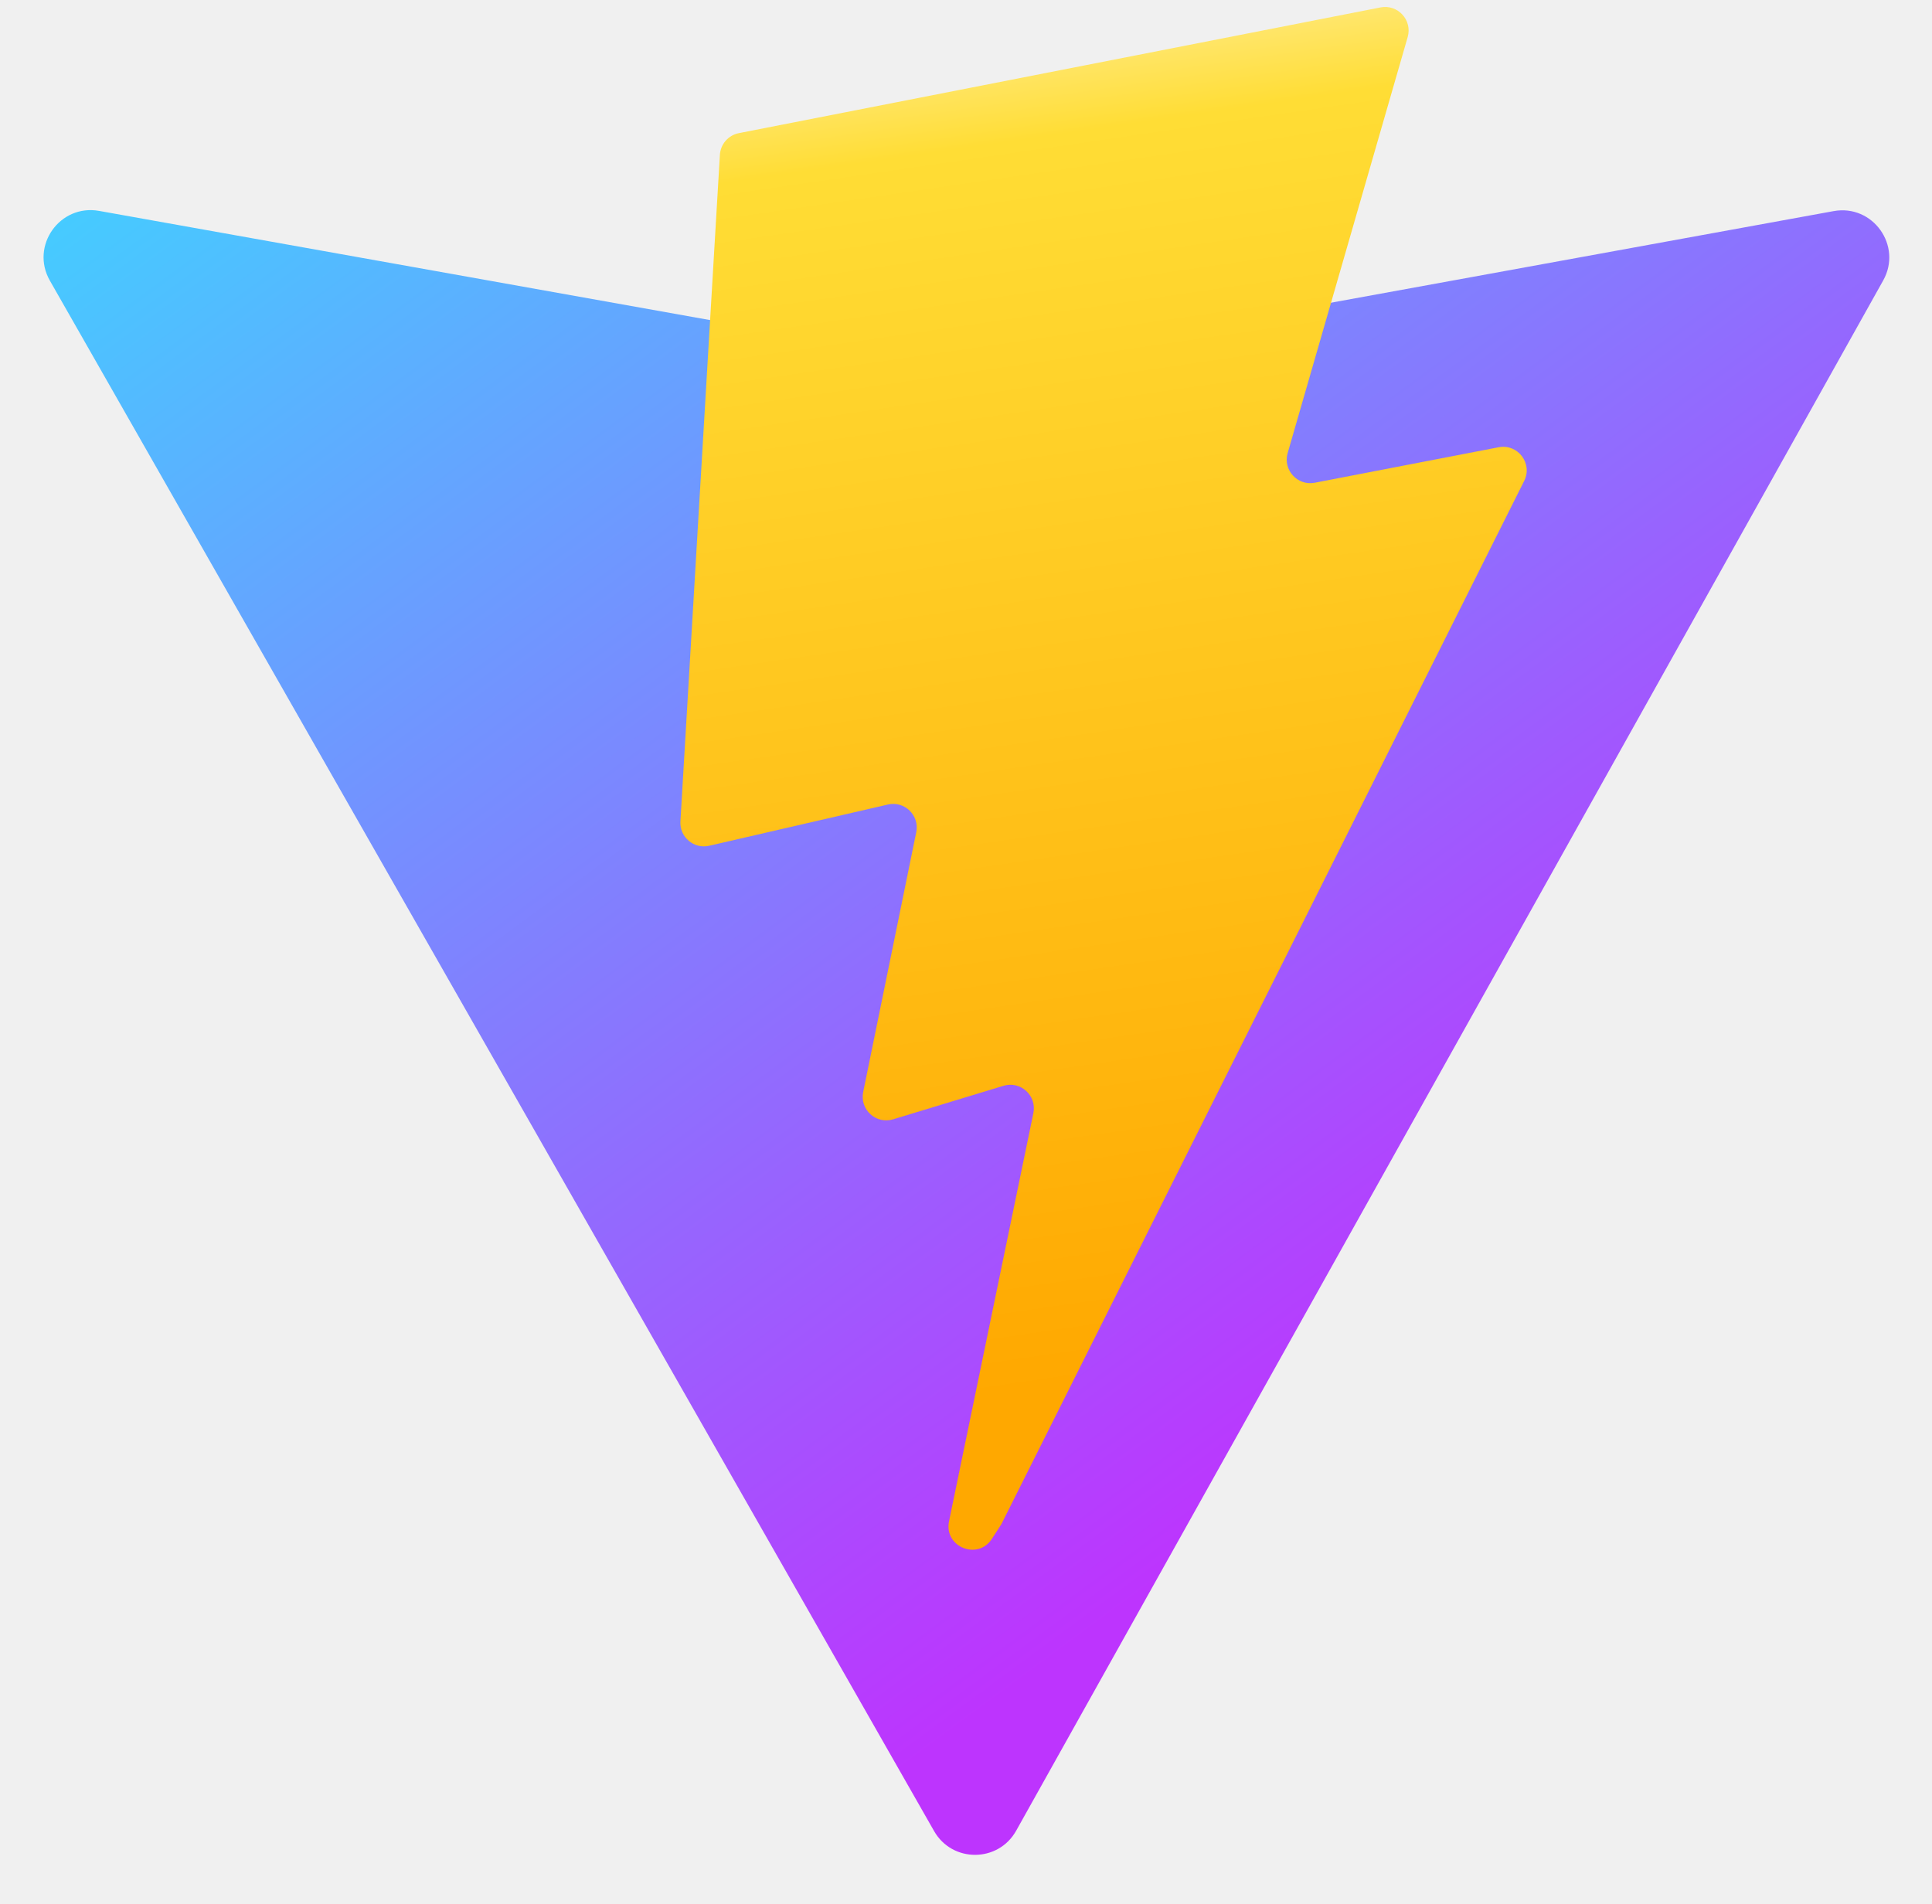
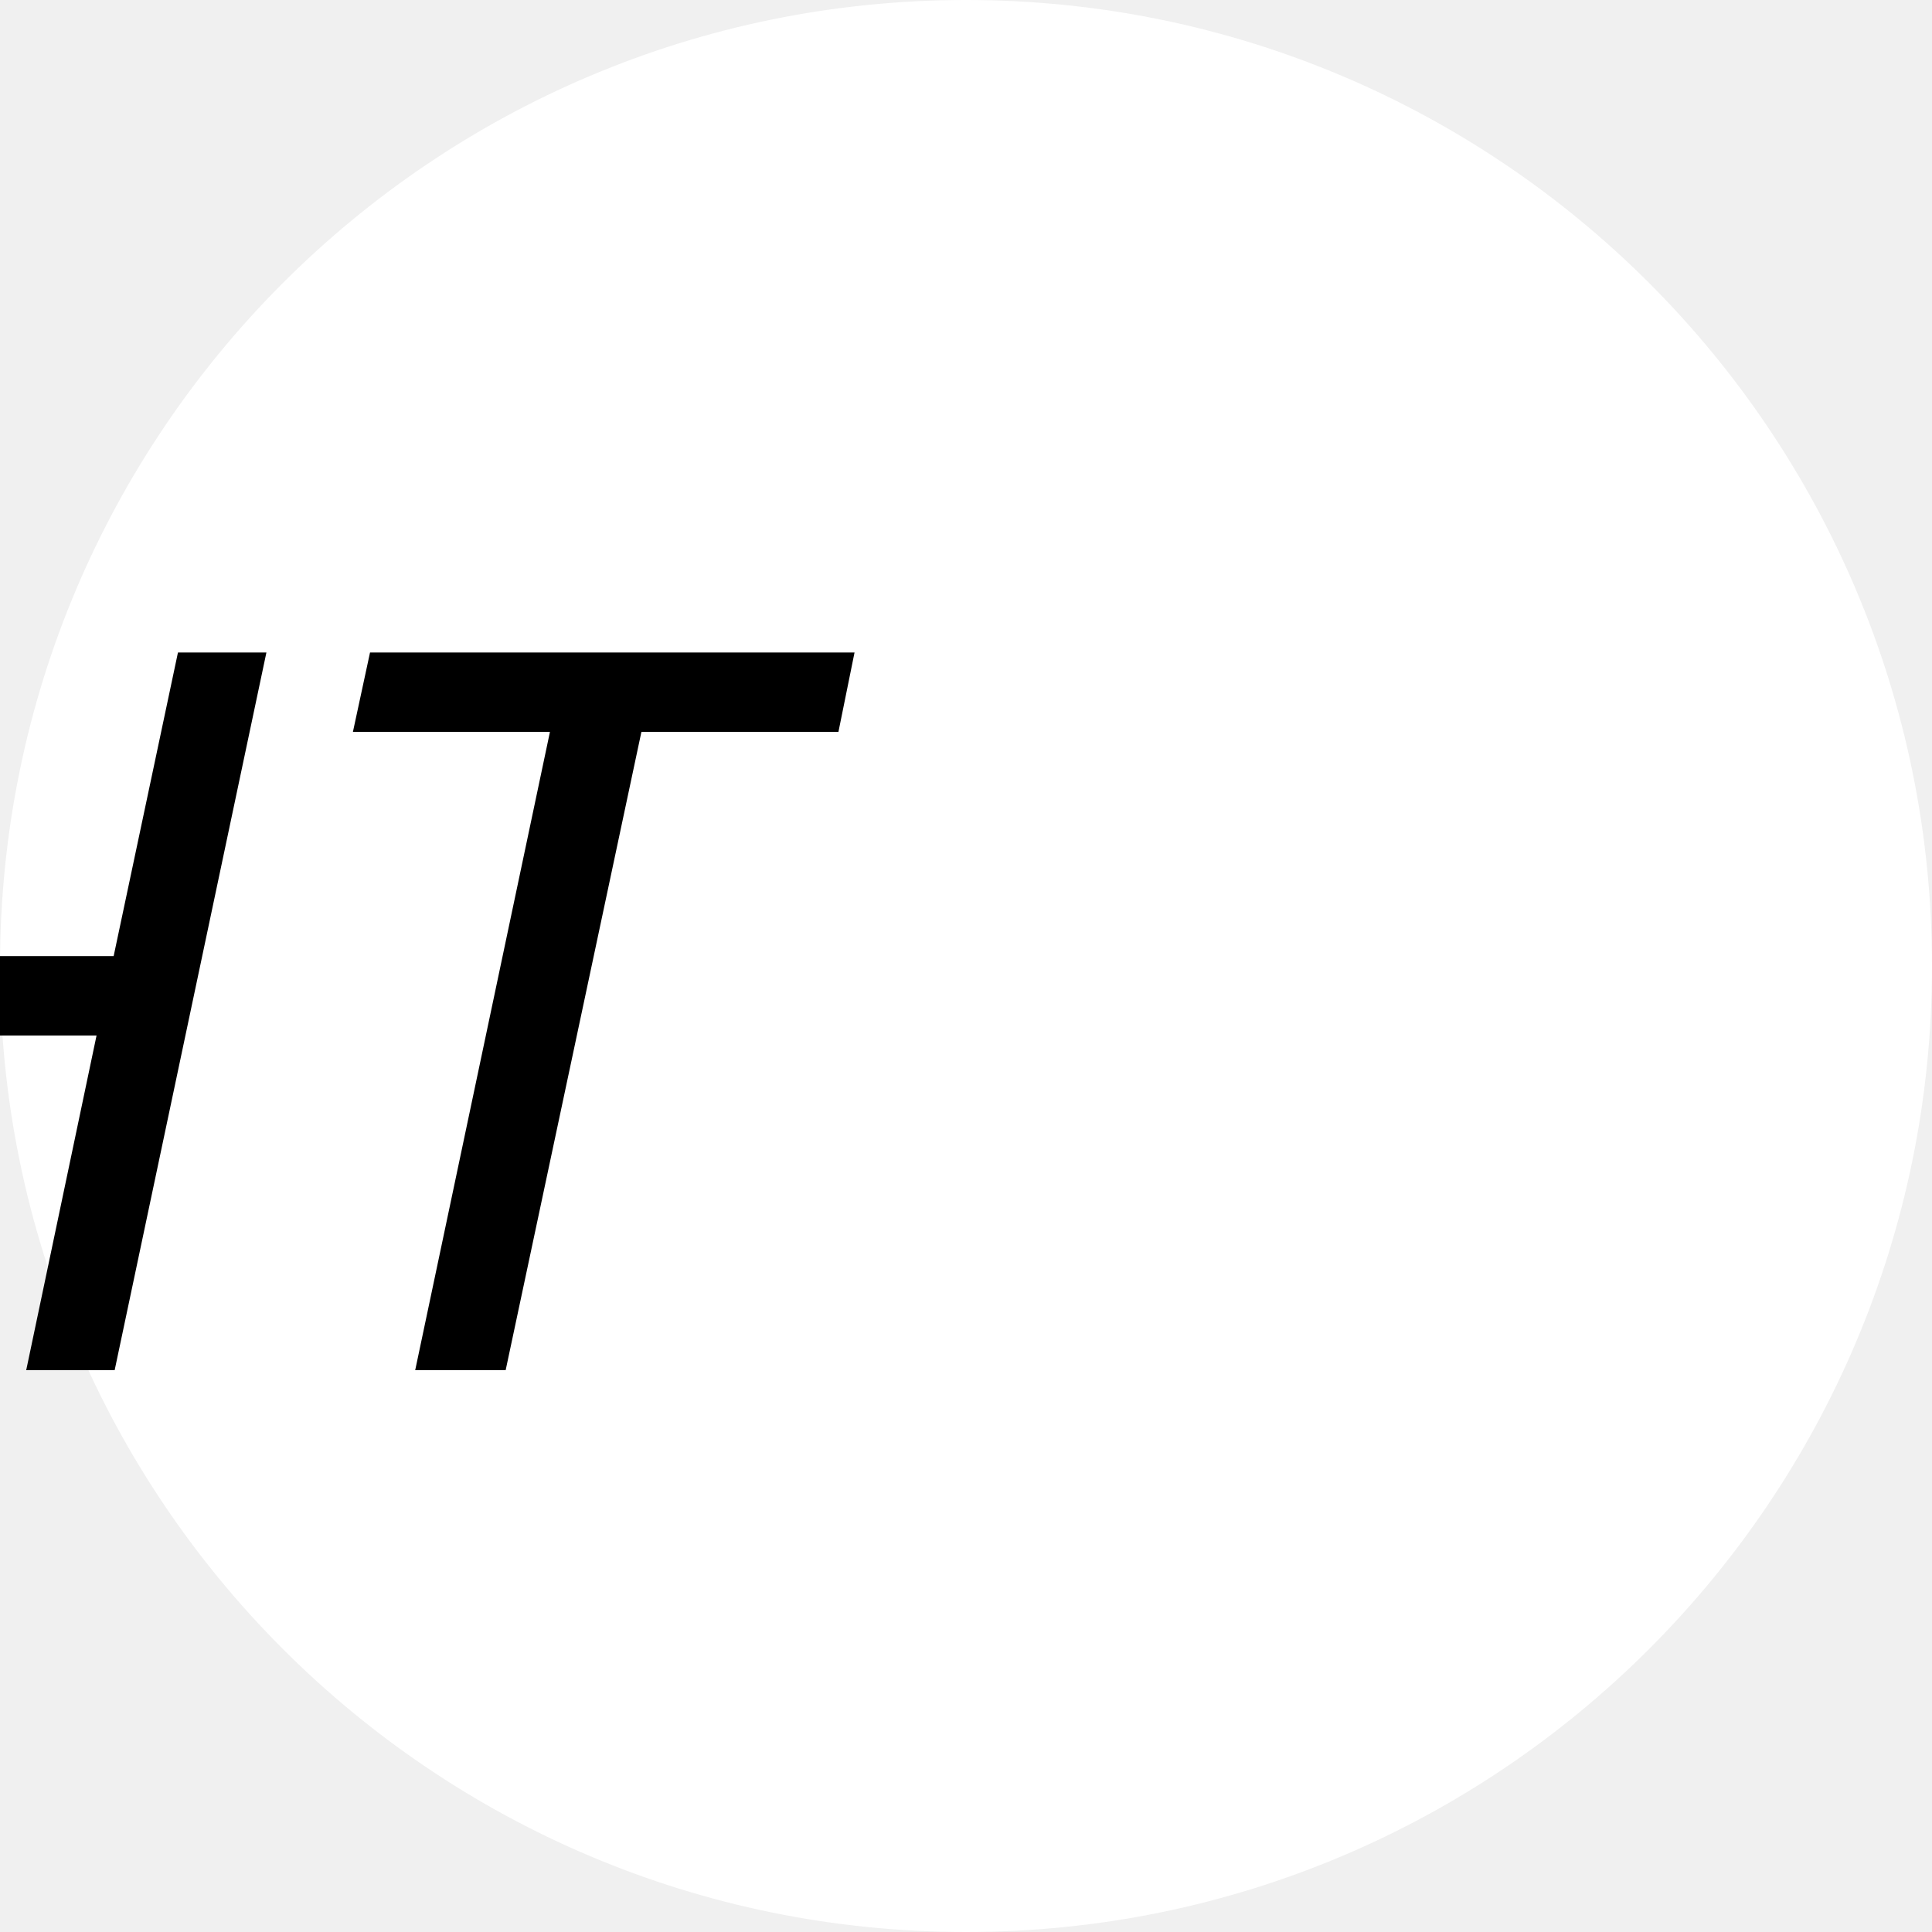
- <svg xmlns="http://www.w3.org/2000/svg" width="410" height="404" viewBox="0 0 410 404" fill="none">
-   <path d="M399.641 59.525L215.643 388.545C211.844 395.338 202.084 395.378 198.228 388.618L10.582 59.556C6.381 52.19 12.68 43.267 21.028 44.759L205.223 77.682C206.398 77.892 207.601 77.89 208.776 77.676L389.119 44.806C397.439 43.289 403.768 52.143 399.641 59.525Z" fill="url(#paint0_linear)" />
-   <path d="M292.965 1.574L156.801 28.255C154.563 28.694 152.906 30.59 152.771 32.866L144.395 174.33C144.198 177.662 147.258 180.248 150.51 179.498L188.42 170.749C191.967 169.931 195.172 173.055 194.443 176.622L183.18 231.775C182.422 235.487 185.907 238.661 189.532 237.56L212.947 230.446C216.577 229.344 220.065 232.527 219.297 236.242L201.398 322.875C200.278 328.294 207.486 331.249 210.492 326.603L212.5 323.5L323.454 102.072C325.312 98.365 322.108 94.137 318.036 94.923L279.014 102.454C275.347 103.161 272.227 99.746 273.262 96.158L298.731 7.867C299.767 4.273 296.636 0.855 292.965 1.574Z" fill="url(#paint1_linear)" />
-   <defs>
-     <linearGradient id="paint0_linear" x1="6" y1="33" x2="235" y2="344" gradientUnits="userSpaceOnUse">
-       <stop stop-color="#41D1FF" />
-       <stop offset="1" stop-color="#BD34FE" />
-     </linearGradient>
-     <linearGradient id="paint1_linear" x1="194.651" y1="8.818" x2="236.076" y2="292.989" gradientUnits="userSpaceOnUse">
-       <stop stop-color="#FFEA83" />
-       <stop offset="0.083" stop-color="#FFDD35" />
-       <stop offset="1" stop-color="#FFA800" />
-     </linearGradient>
-   </defs>
+ <svg xmlns="http://www.w3.org/2000/svg" width="300" height="300" viewBox="0 0 300 300" version="1.1" id="svg5">
+   <defs id="defs2" />
+   <g id="layer2" style="display:inline">
+     <circle style="opacity:1;fill:#ffffff;fill-opacity:1;fill-rule:nonzero;stroke:none;stroke-width:53.069;stroke-opacity:0" id="path3754" cx="150" cy="150" r="150" />
+   </g>
+   <g id="layer1">
+     <text xml:space="preserve" style="font-style:italic;font-size:156.084px;line-height:1.25;font-family:Molle;-inkscape-font-specification:'Molle, Italic';text-align:center;text-anchor:middle;opacity:1;fill-rule:nonzero;stroke-width:3.252" x="128.241" y="212.761" id="text1904">
+       <tspan id="tspan1902" x="128.241" y="212.761" style="stroke-width:3.252">HT</tspan>
+     </text>
+   </g>
</svg>
